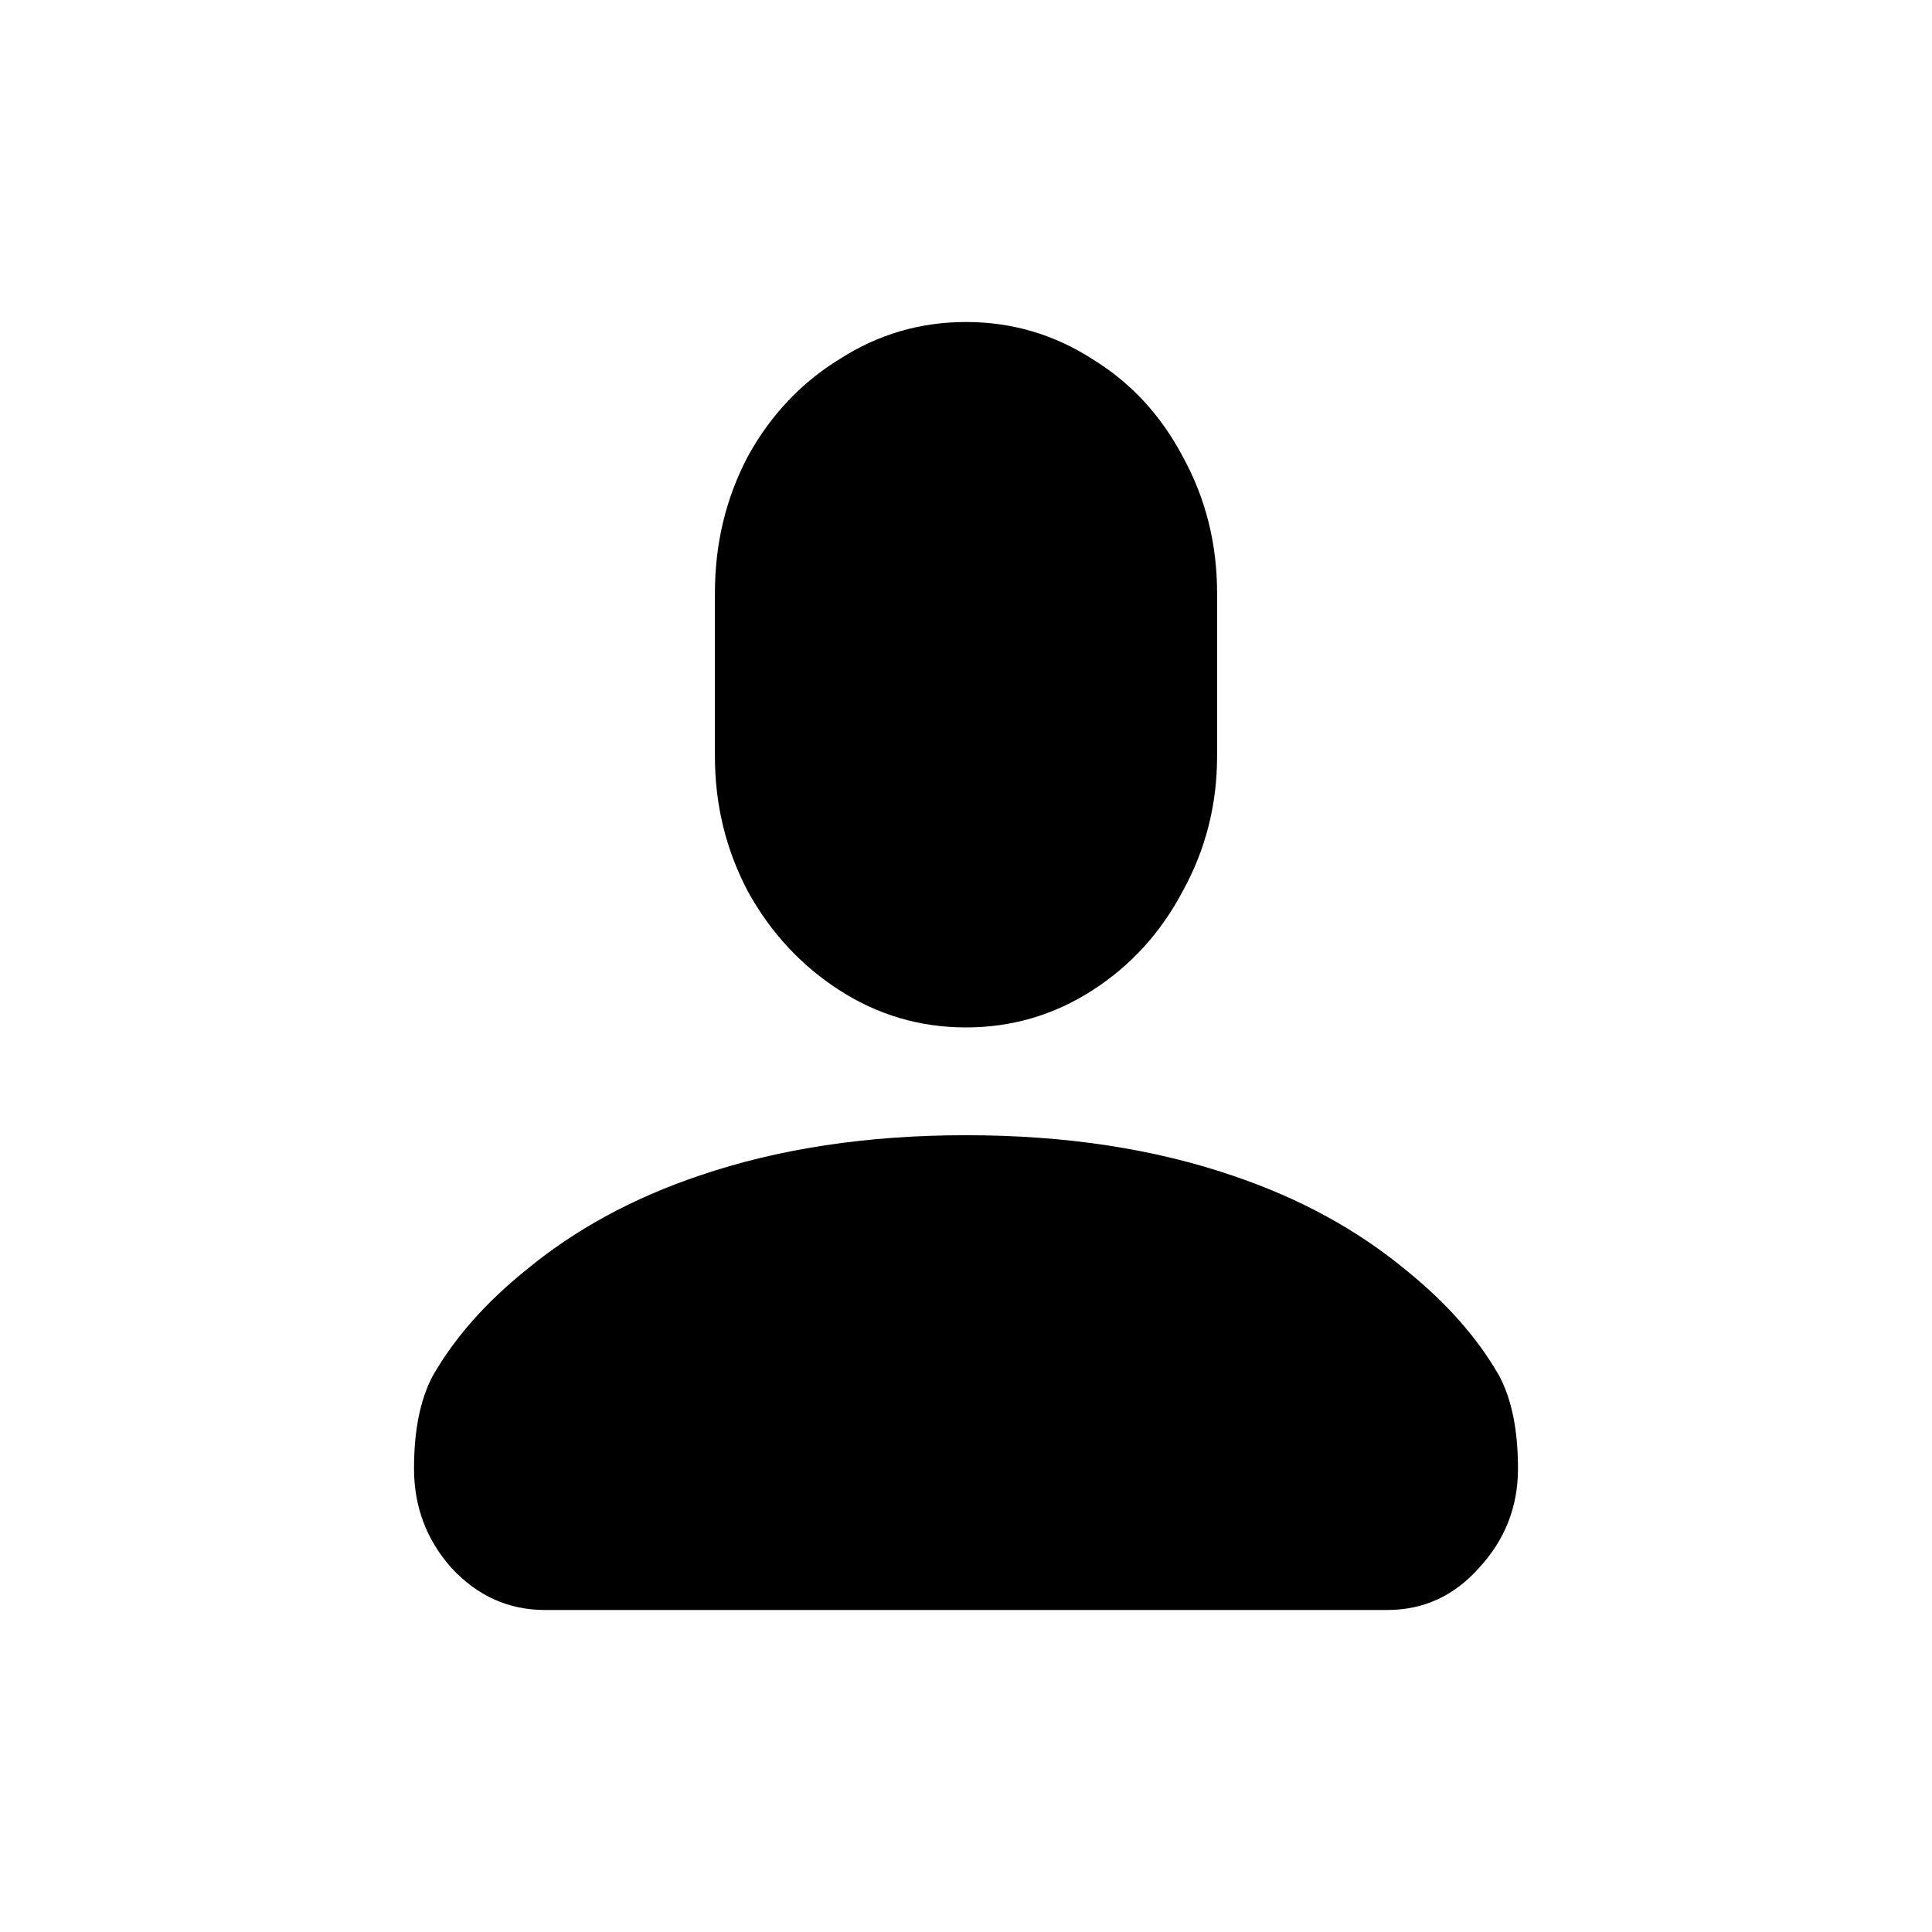
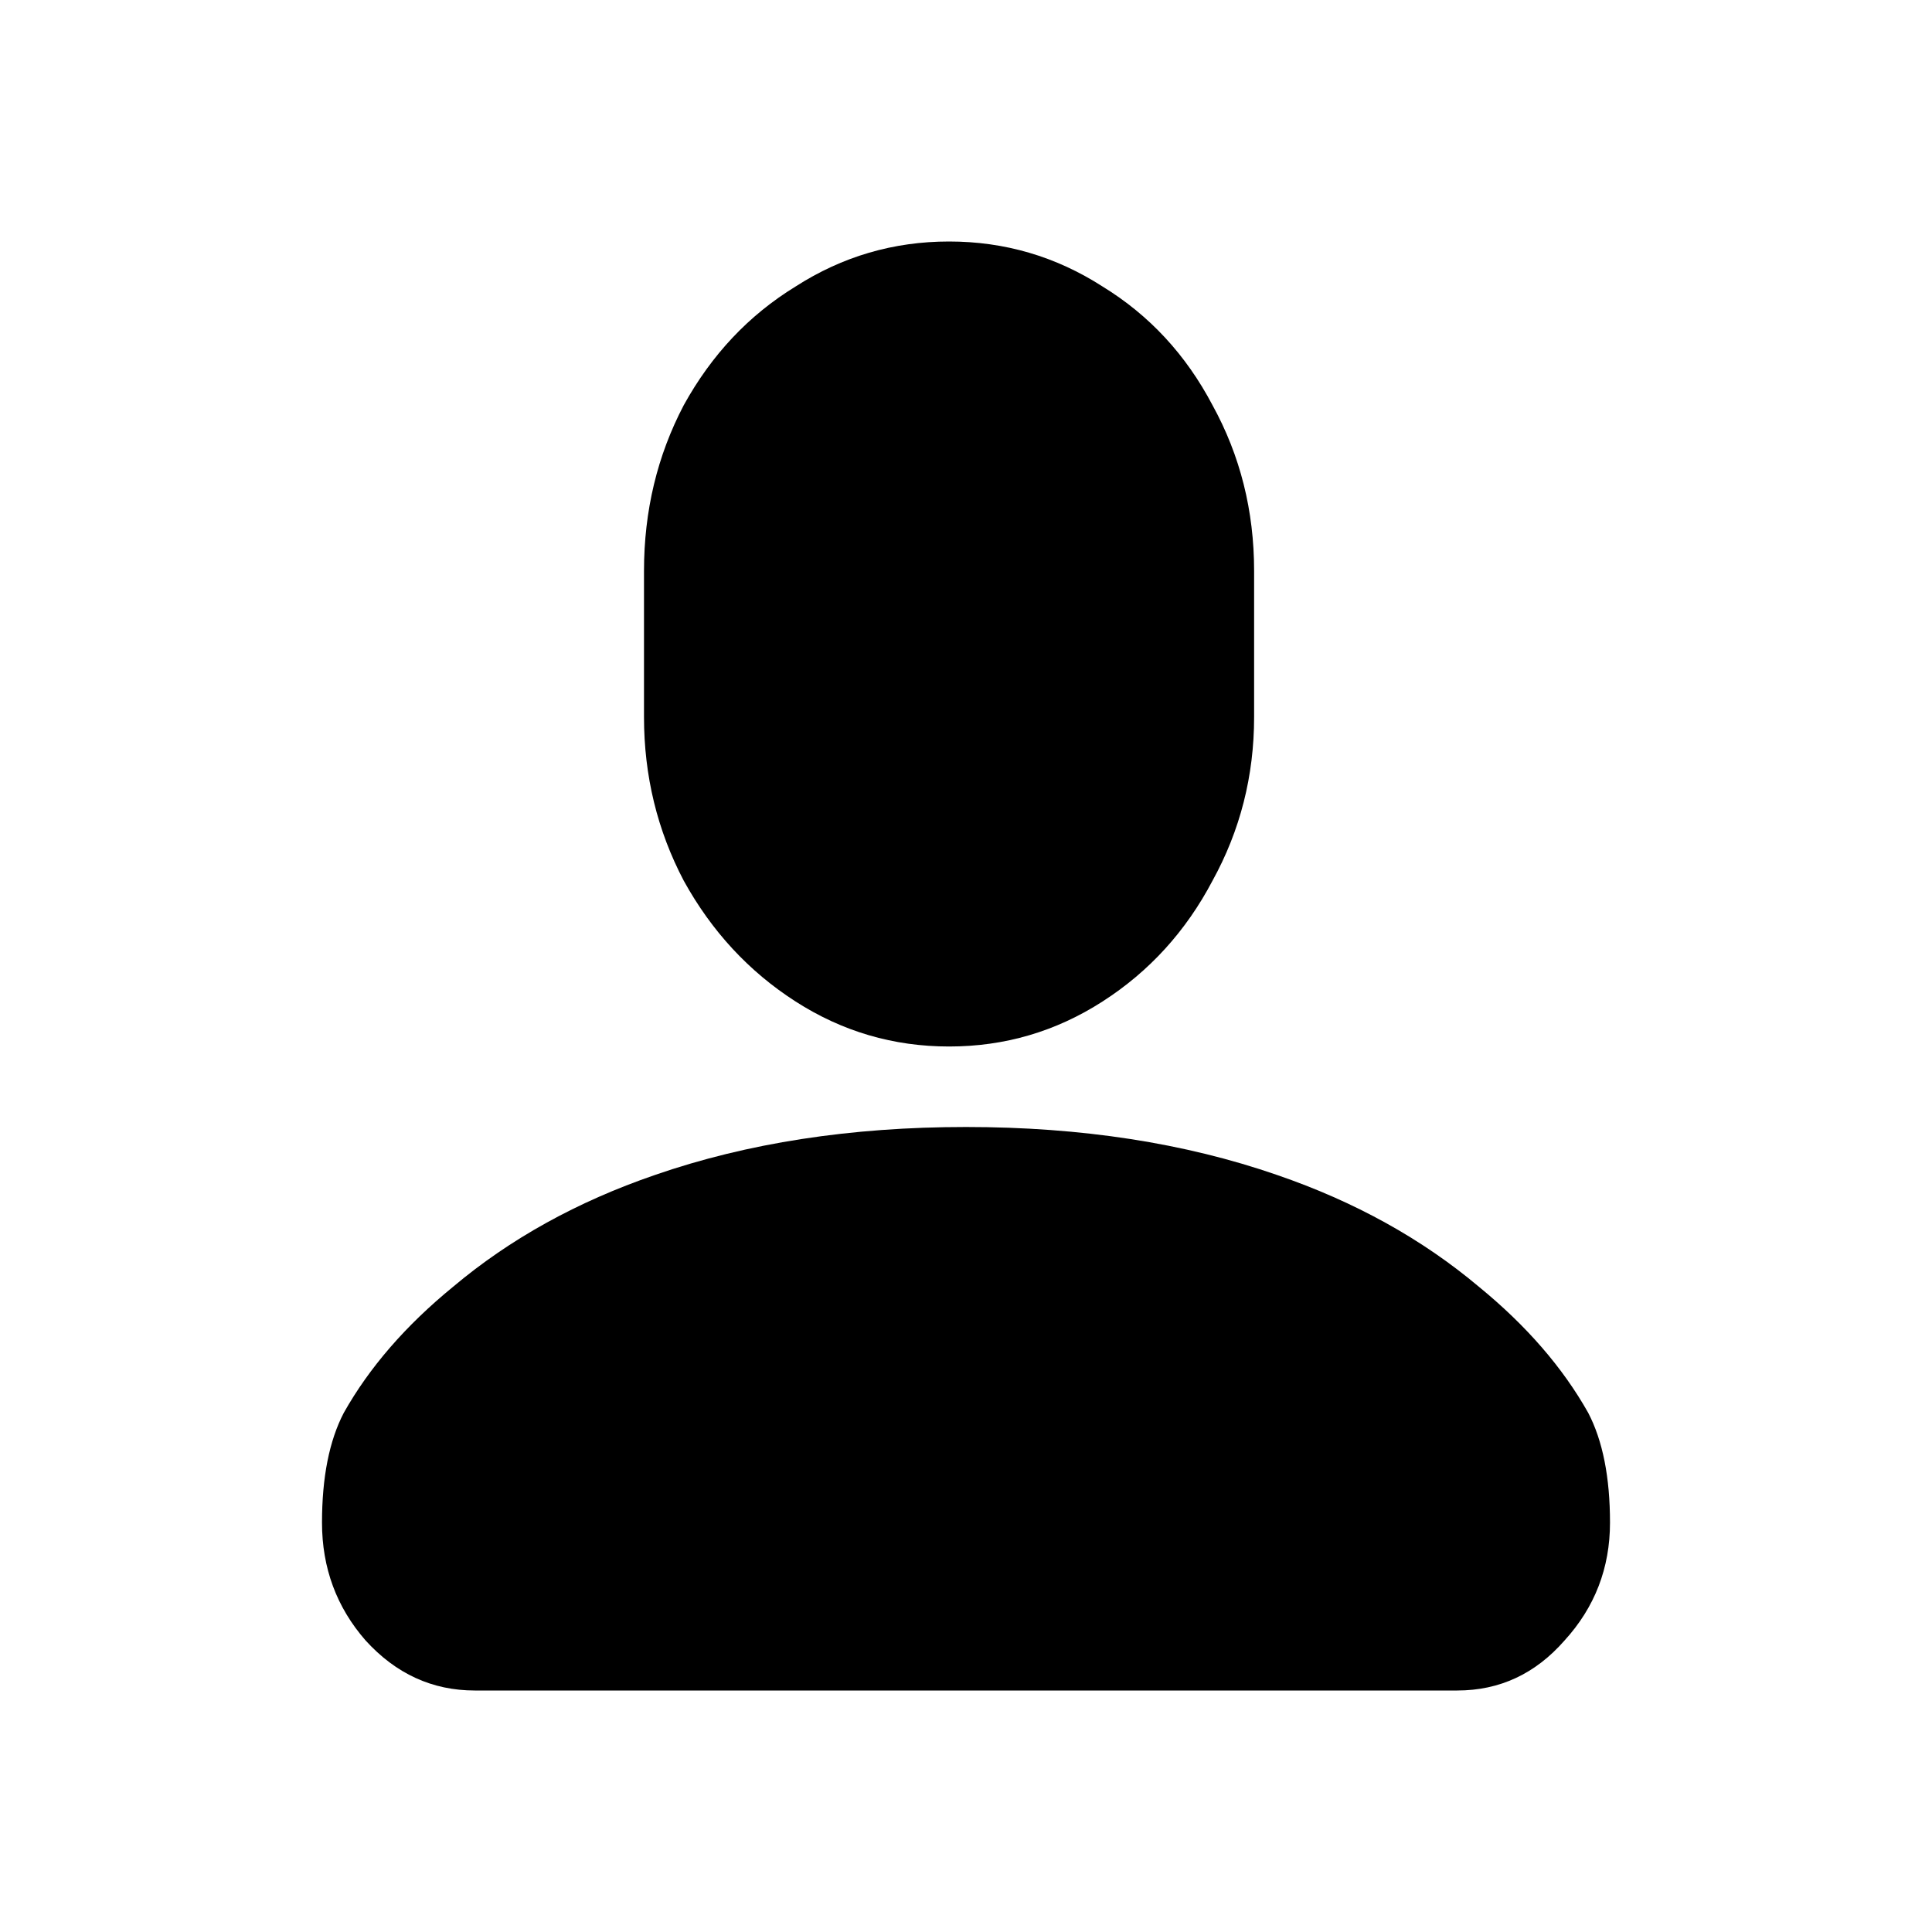
<svg xmlns="http://www.w3.org/2000/svg" width="24" height="24" viewBox="0 0 24 24">
-   <path d="M12 4C11.432 4 10.909 4.153 10.431 4.46C9.953 4.753 9.572 5.157 9.288 5.673C9.017 6.189 8.881 6.754 8.881 7.367V9.396C8.881 9.996 9.017 10.553 9.288 11.069C9.572 11.585 9.953 11.996 10.431 12.303C10.909 12.61 11.432 12.763 12 12.763C12.568 12.763 13.091 12.61 13.569 12.303C14.047 11.996 14.421 11.585 14.693 11.069C14.977 10.553 15.119 9.996 15.119 9.396V7.367C15.119 6.754 14.977 6.189 14.693 5.673C14.421 5.157 14.047 4.753 13.569 4.46C13.091 4.153 12.568 4 12 4ZM12 20H6.77C6.318 20 5.931 19.826 5.608 19.477C5.298 19.128 5.143 18.717 5.143 18.243C5.143 17.769 5.22 17.386 5.375 17.093C5.646 16.619 6.034 16.18 6.537 15.775C7.144 15.273 7.861 14.883 8.688 14.604C9.669 14.269 10.773 14.102 12 14.102C13.227 14.102 14.331 14.269 15.312 14.604C16.139 14.883 16.855 15.273 17.462 15.775C17.966 16.18 18.354 16.619 18.625 17.093C18.78 17.386 18.857 17.769 18.857 18.243C18.857 18.717 18.696 19.128 18.373 19.477C18.063 19.826 17.682 20 17.23 20H12Z" />
+   <path fill-rule="evenodd" clip-rule="evenodd" d="M8 8.908C8 9.637 8.165 10.315 8.494 10.941C8.84 11.568 9.302 12.068 9.883 12.441C10.464 12.814 11.099 13 11.79 13C12.48 13 13.116 12.814 13.696 12.441C14.277 12.068 14.732 11.568 15.062 10.941C15.407 10.315 15.579 9.637 15.579 8.908V7.092C15.579 6.346 15.407 5.66 15.062 5.033C14.732 4.406 14.277 3.915 13.696 3.559C13.116 3.186 12.48 3 11.79 3C11.099 3 10.464 3.186 9.883 3.559C9.302 3.915 8.84 4.406 8.494 5.033C8.165 5.66 8 6.346 8 7.092V8.908ZM12 14C13.431 14 14.719 14.199 15.864 14.596C16.829 14.927 17.665 15.39 18.373 15.986C18.96 16.466 19.412 16.987 19.729 17.55C19.91 17.897 20 18.352 20 18.915C20 19.477 19.812 19.966 19.435 20.379C19.073 20.793 18.629 21 18.102 21H5.898C5.371 21 4.919 20.793 4.542 20.379C4.181 19.966 4 19.477 4 18.915C4 18.352 4.09 17.897 4.271 17.55C4.588 16.987 5.04 16.466 5.627 15.986C6.335 15.39 7.171 14.927 8.136 14.596C9.281 14.199 10.569 14 12 14Z" />
</svg>
